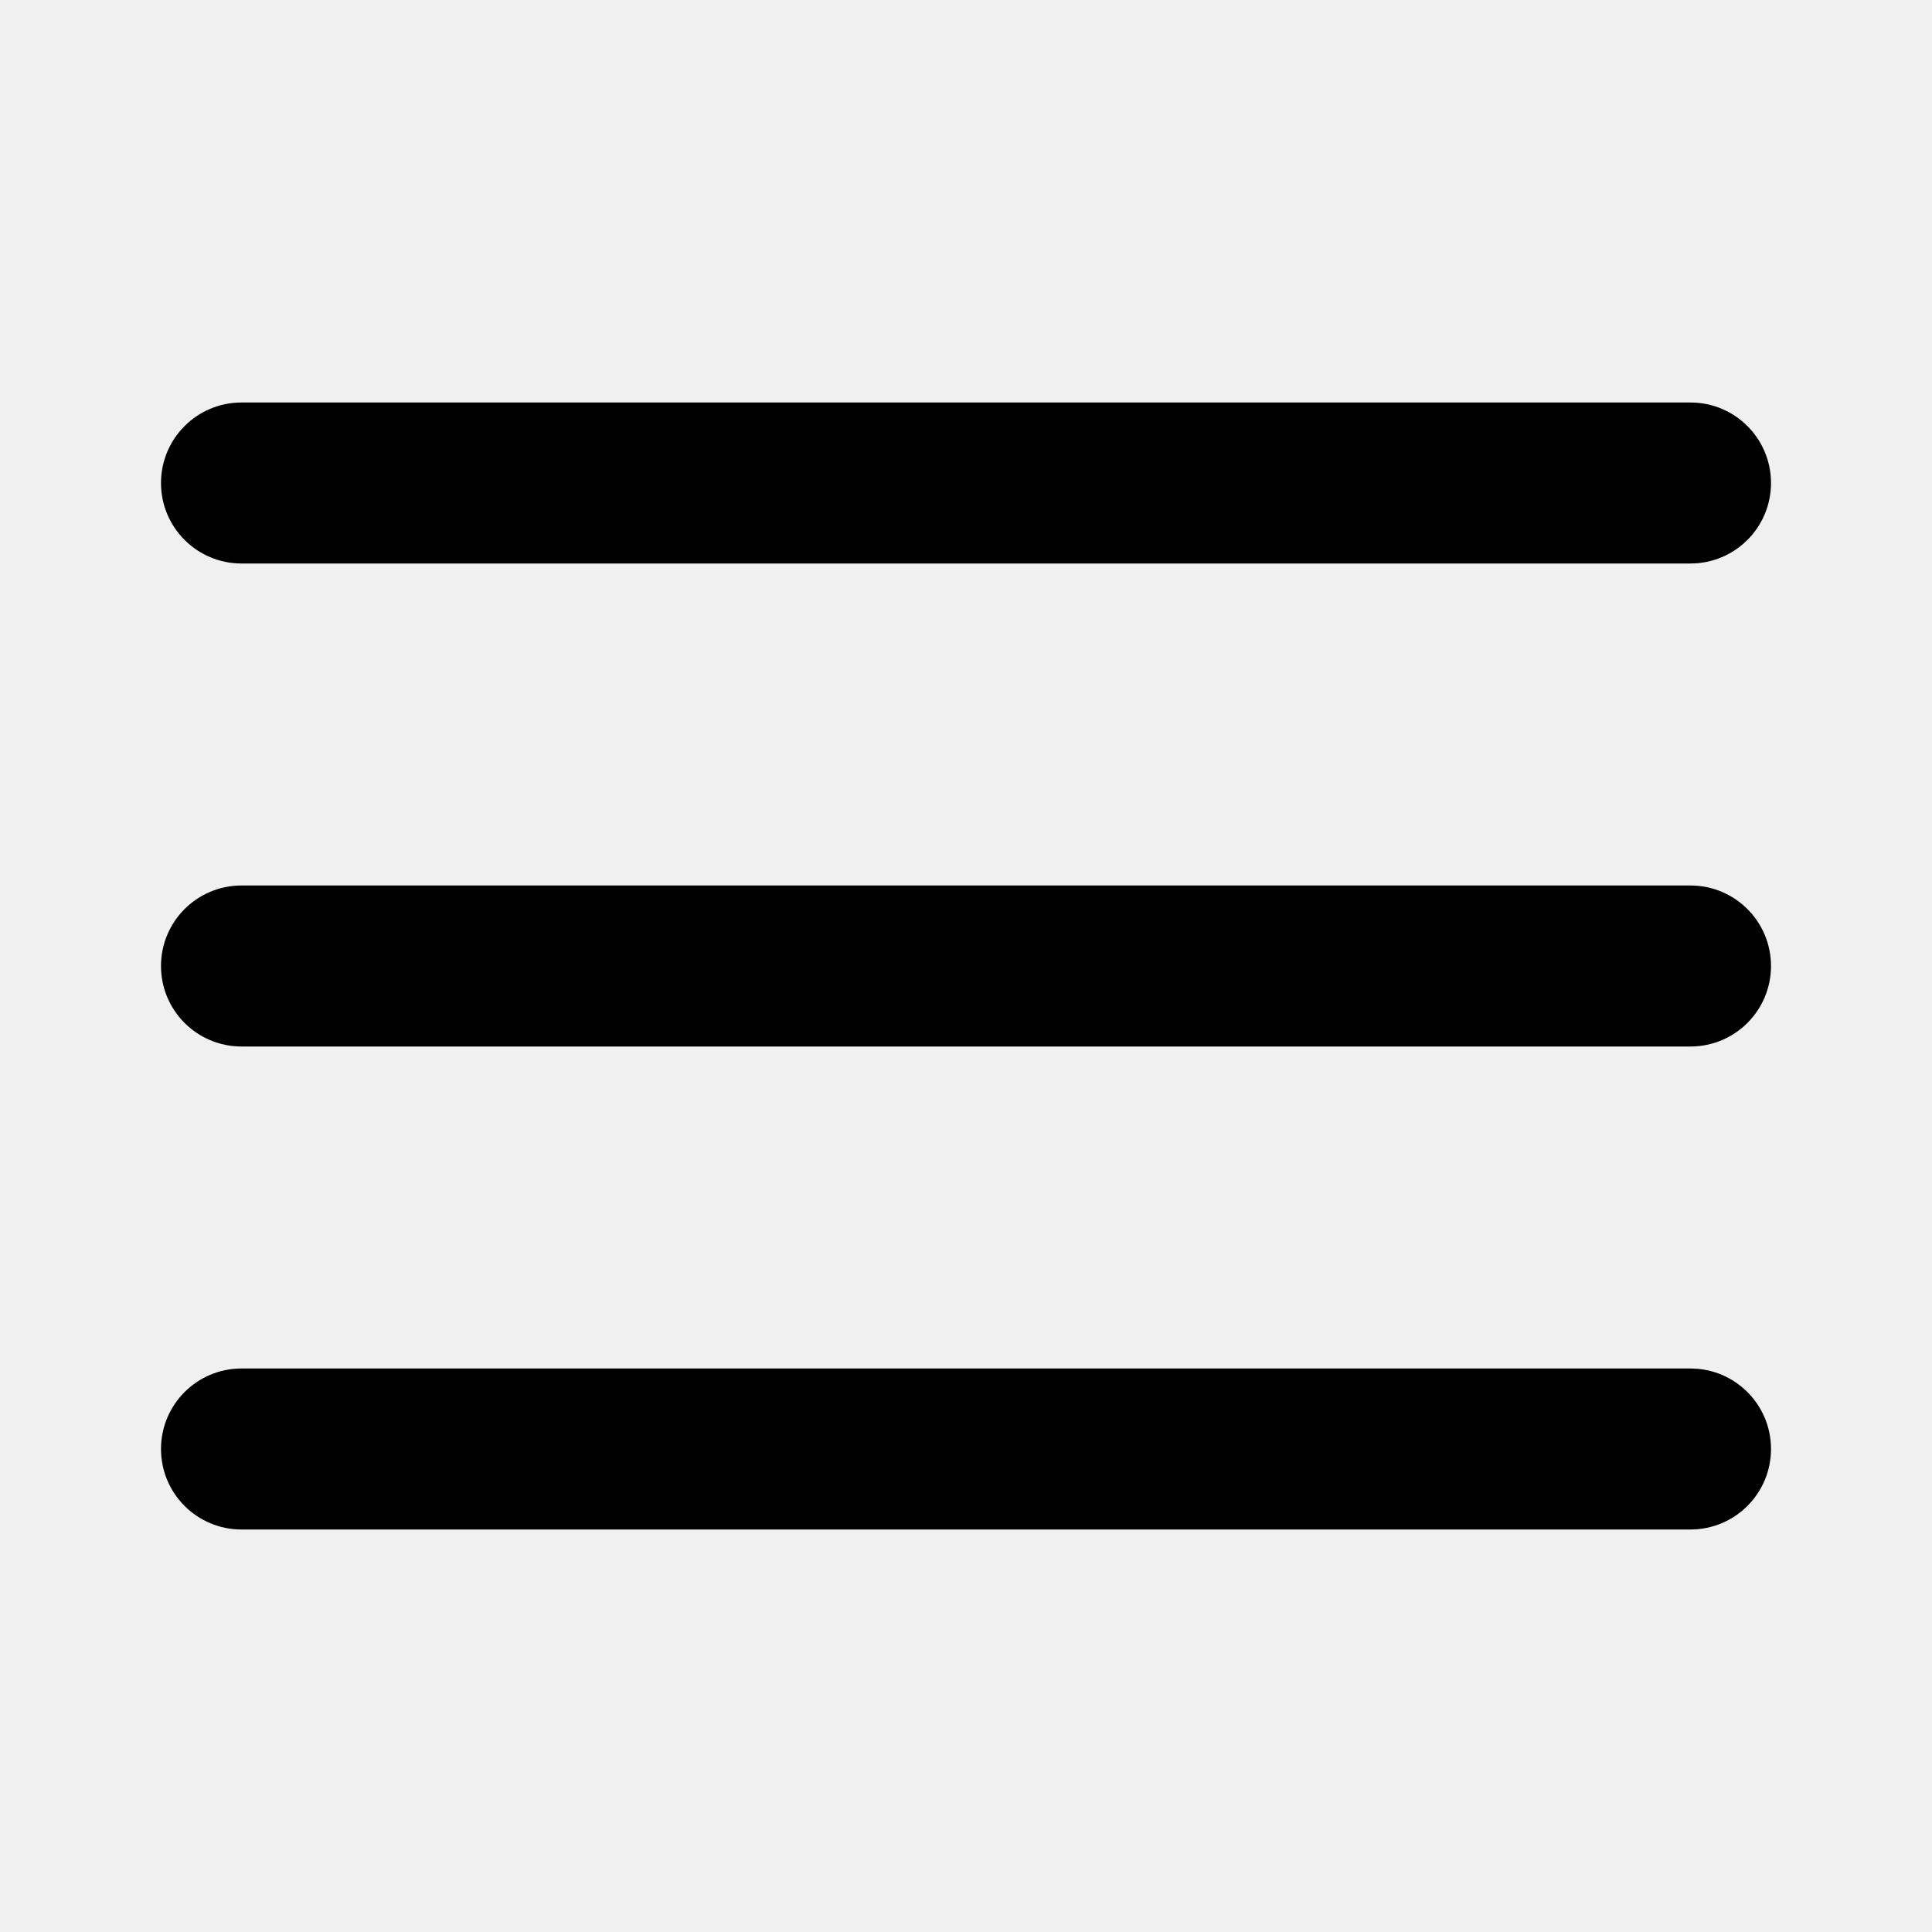
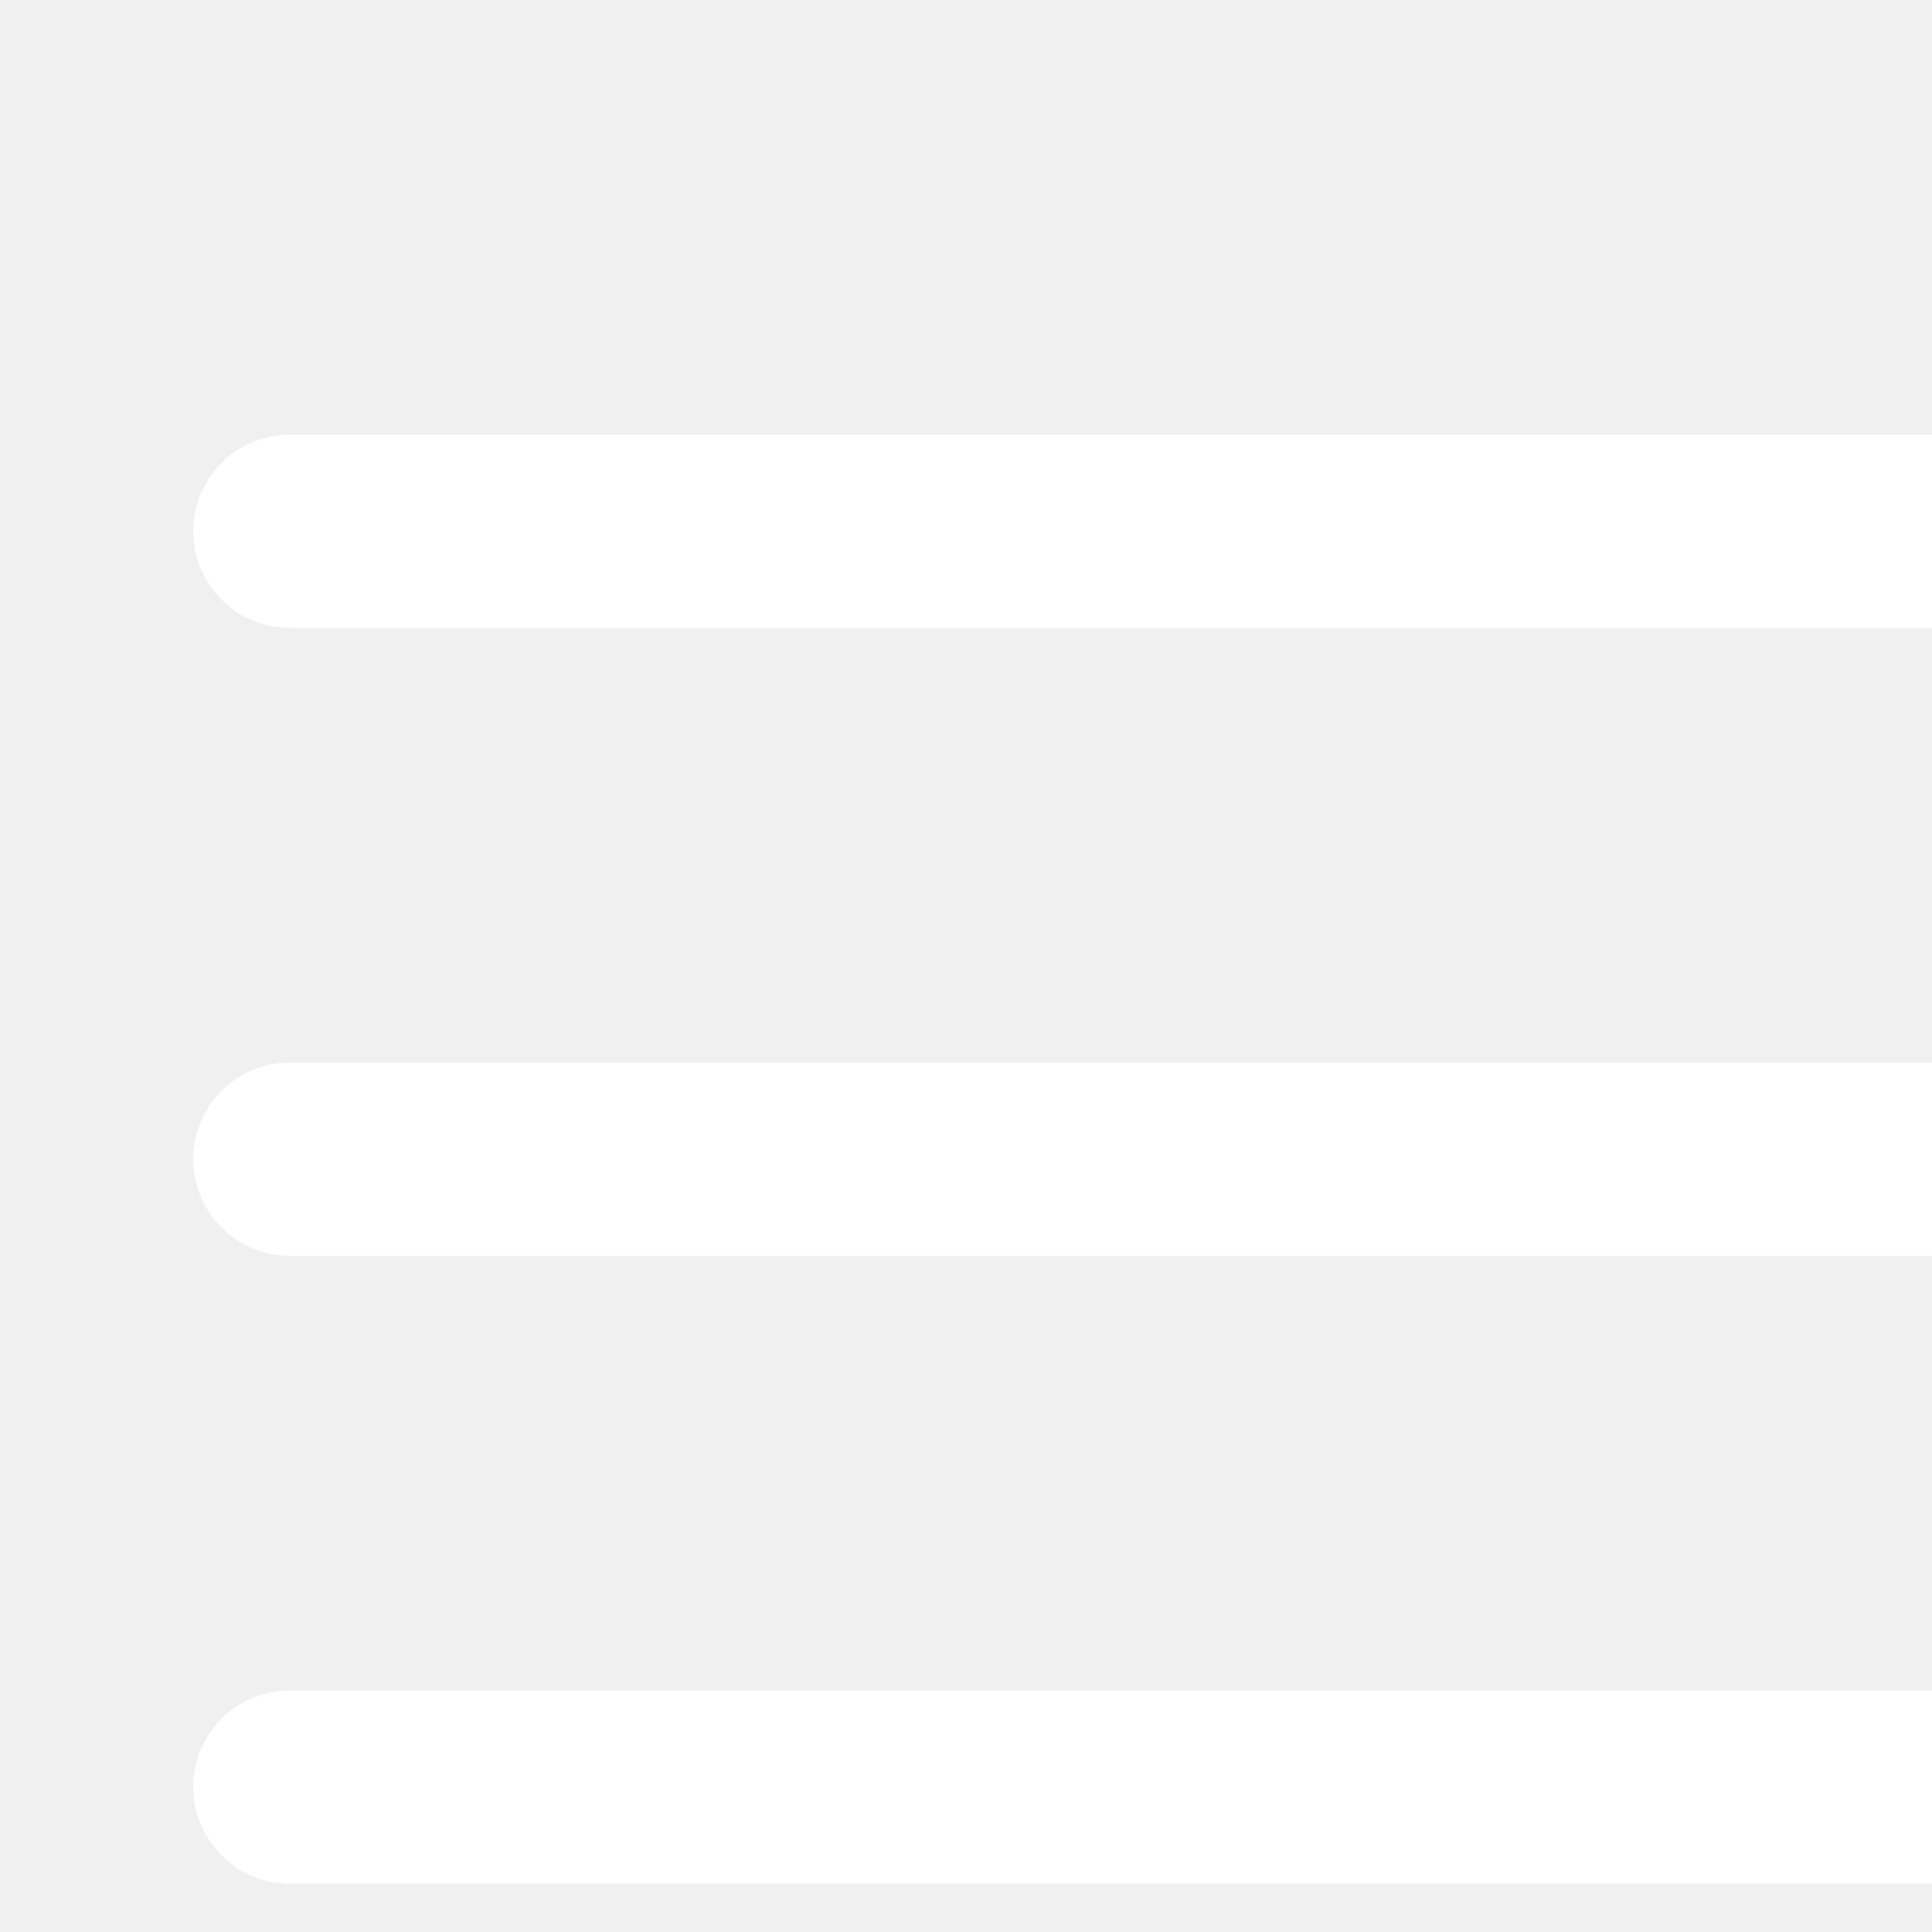
- <svg xmlns="http://www.w3.org/2000/svg" fill="#000000" viewBox="0 0 24 24" width="24px" height="24px">
-   <path d="M 3 5 A 1 1 0 1 0 3 7 L 21 7 A 1 1 0 1 0 21 5 L 3 5 z M 3 11 A 1 1 0 1 0 3 13 L 21 13 A 1 1 0 1 0 21 11 L 3 11 z M 3 17 A 1 1 0 1 0 3 19 L 21 19 A 1 1 0 1 0 21 17 L 3 17 z" />
+ <svg xmlns="http://www.w3.org/2000/svg" fill="#ffffff" viewBox="0 0 40 40" width="17px" height="17px">
+   <path d="M 6 9 A 2 2 0 1 0 6 13 L 42 13 A 2 2 0 1 0 42 9 L 6 9 z M 6 22 A 2 2 0 1 0 6 26 L 42 26 A 2 2 0 1 0 42 22 L 6 22 z M 6 35 A 2 2 0 1 0 6 39 L 42 39 A 2 2 0 1 0 42 35 L 6 35 z" />
</svg>
